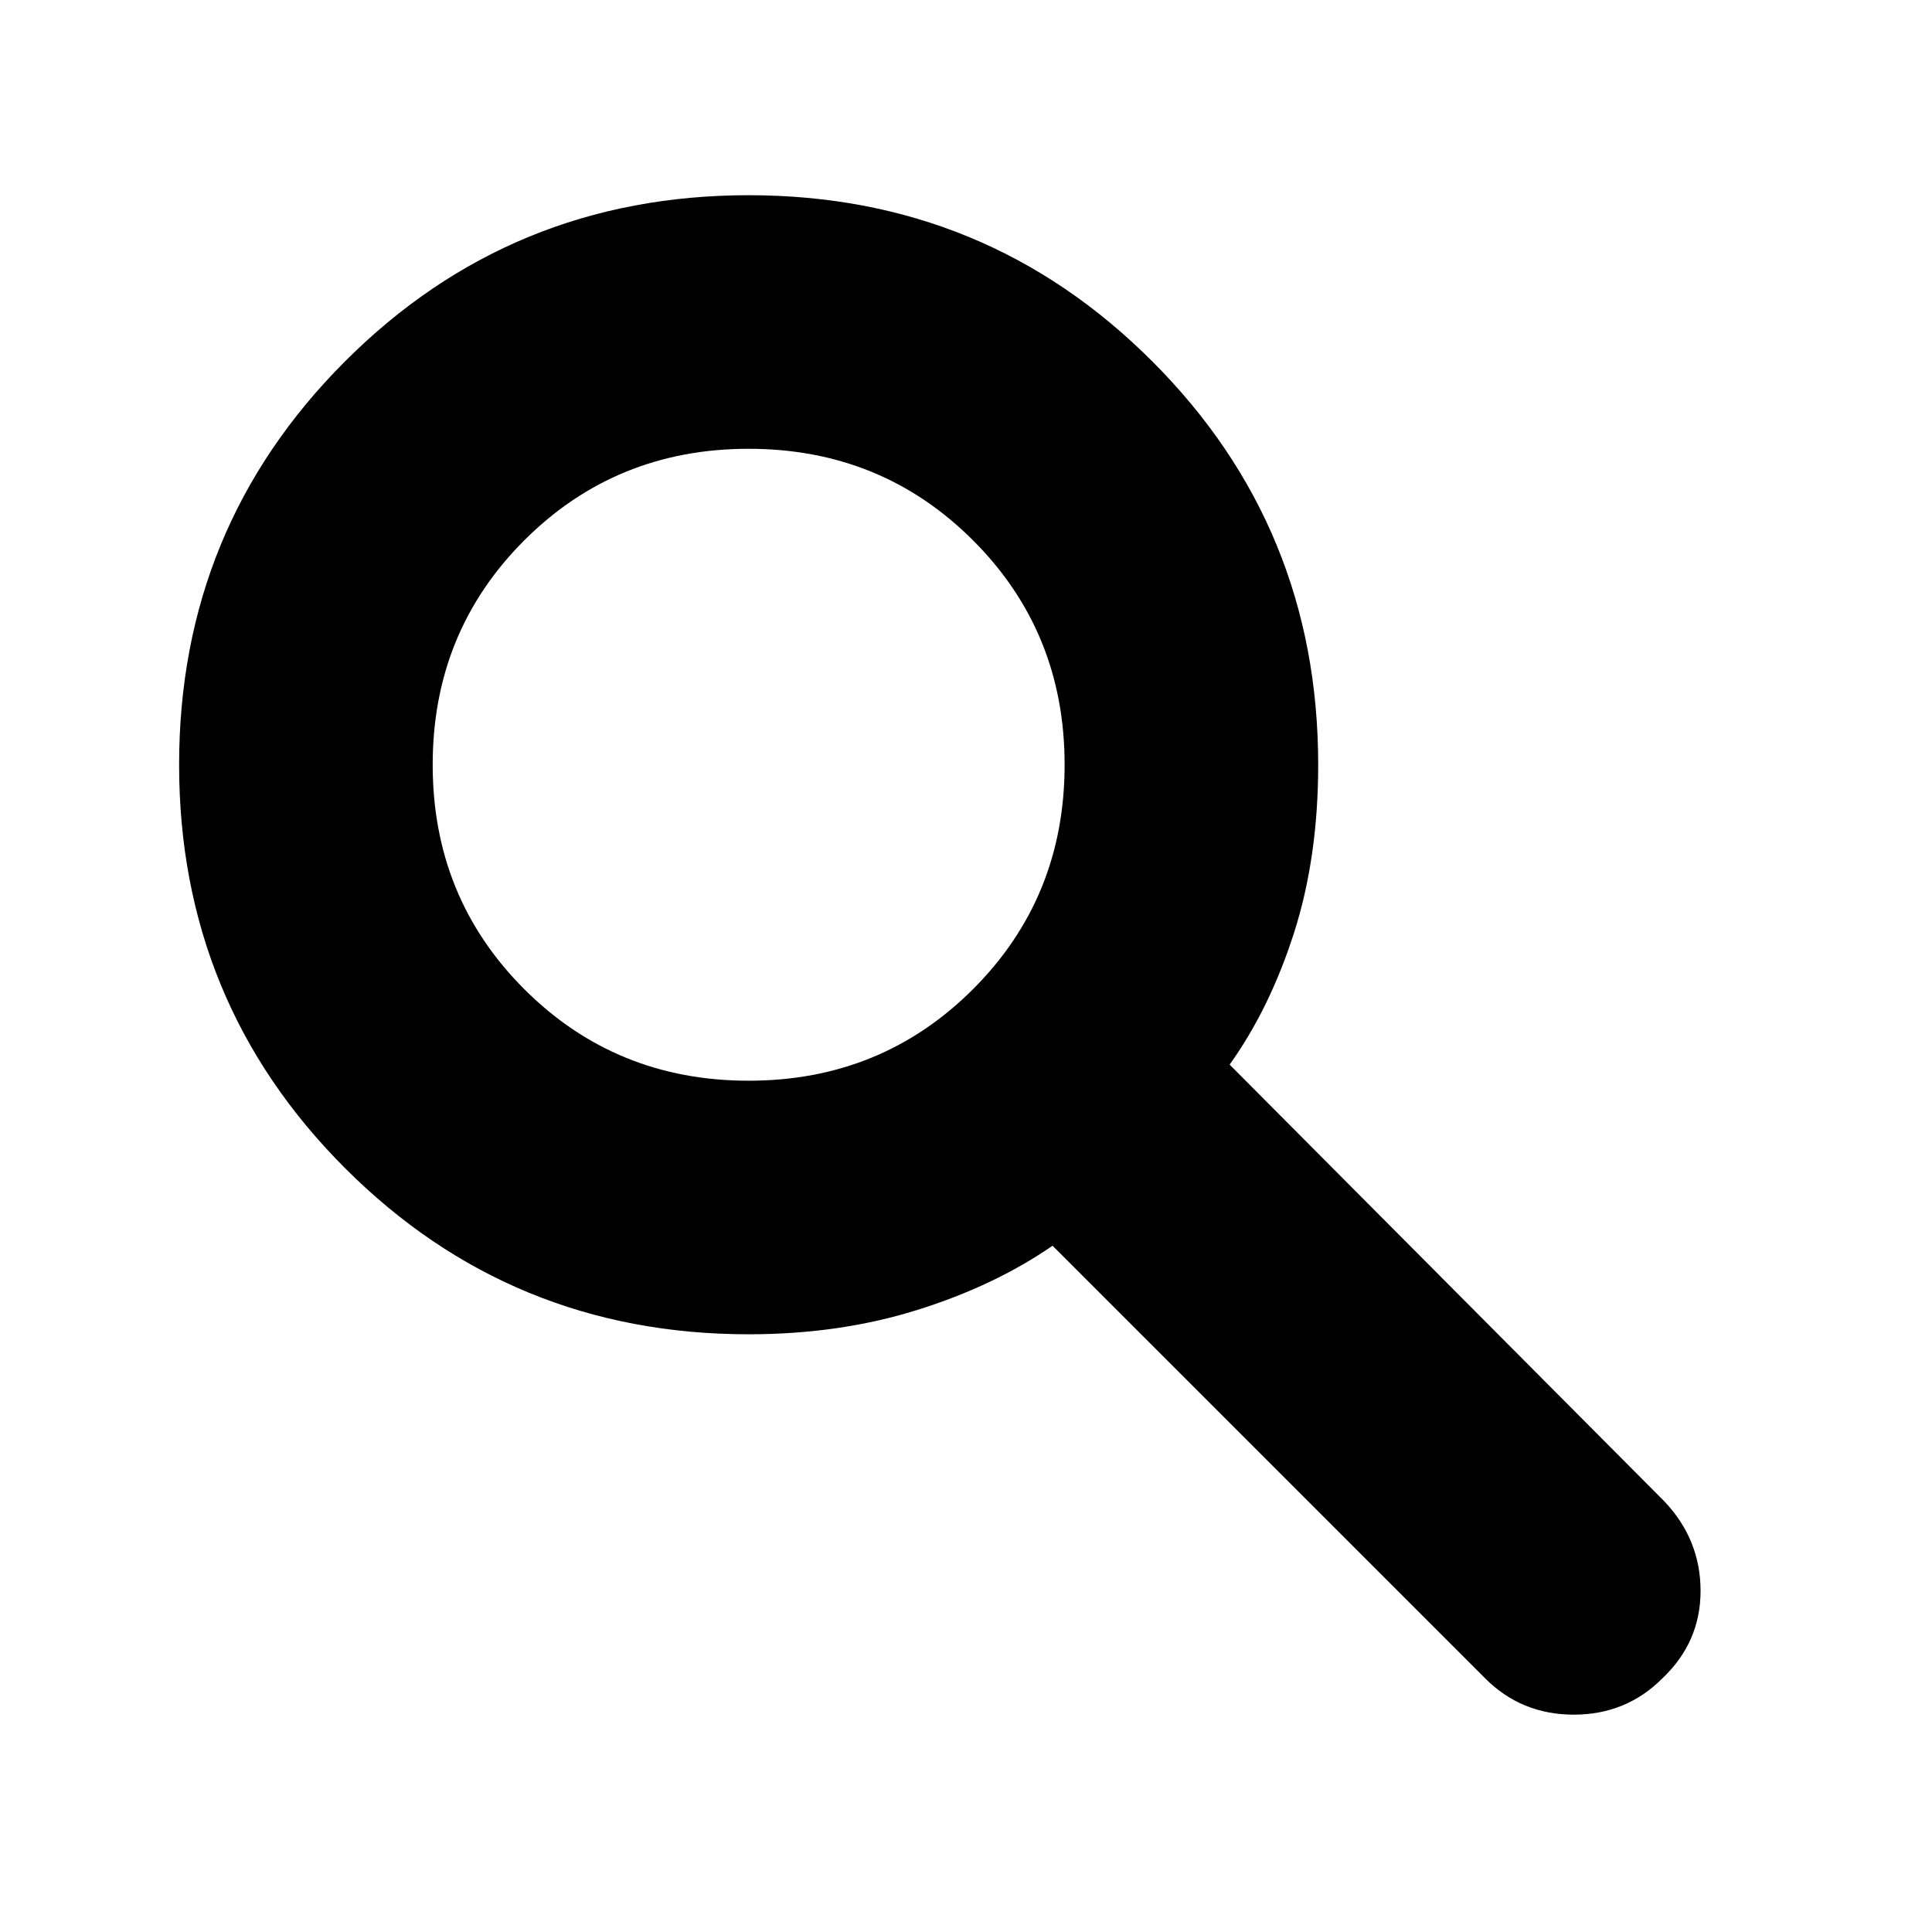
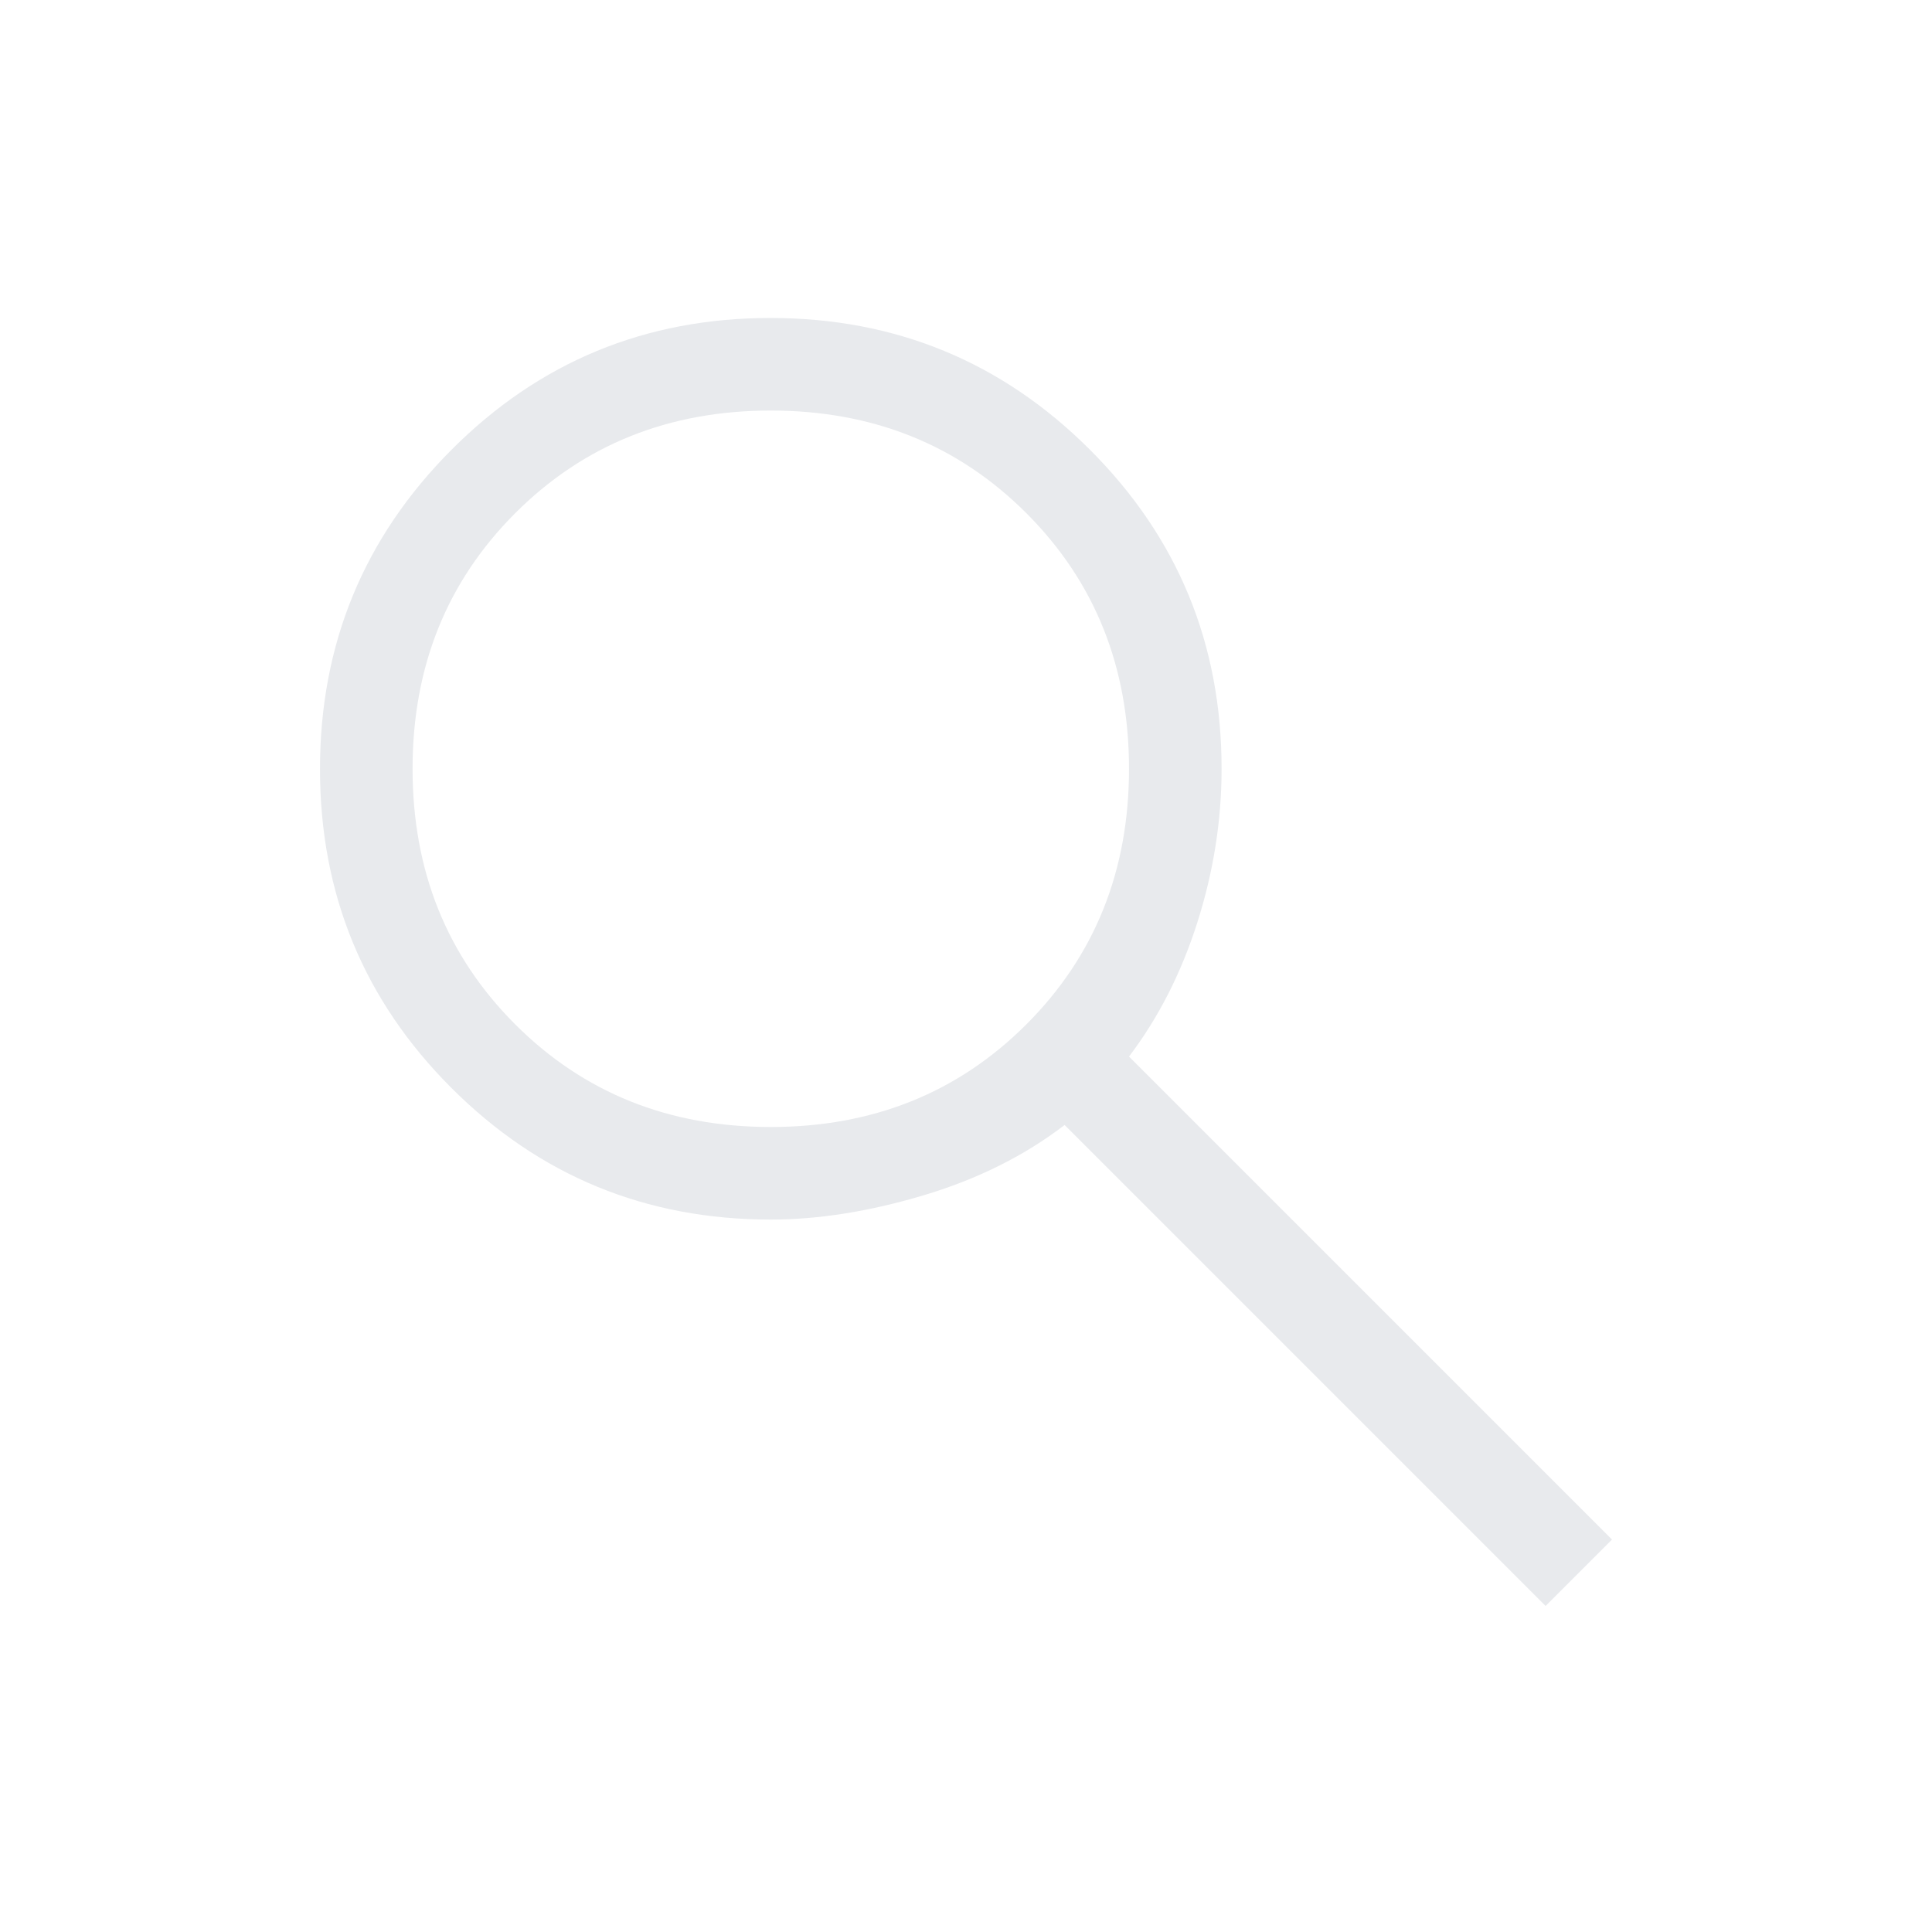
- <svg xmlns="http://www.w3.org/2000/svg" height="24px" viewBox="0 -960 960 960" width="24px" fill="#000">
-   <path d="M372-297q-118 0-200.5-82.5T89-580q0-118 82.5-200.5T372-863q118 0 200.5 82.5T655-580q0 46-12 83.5T611-431l216 217q18 19 18 44.5T826-126q-18 18-44 18t-44-18L523-341q-29 20-67.5 32T372-297Zm0-126q66 0 111.5-45.5T529-580q0-66-45.5-111.5T372-737q-66 0-111.5 45.5T215-580q0 66 45.5 111.5T372-423Z" />
+ <svg xmlns="http://www.w3.org/2000/svg" height="24px" viewBox="0 -960 960 960" width="24px" fill="#e8eaed">
+   <path d="M768-162 529-401q-30 23-70.29 35-40.29 12-75.68 12-93.26 0-158.65-65.34Q159-484.67 159-577.84q0-93.16 65.34-158.66 65.33-65.5 158.5-65.5 93.16 0 158.66 65.38Q607-671.23 607-577.97q0 38.39-12 76.18Q583-464 561-435l240 240-33 33ZM383-400q76 0 127-51t51-127q0-76-51-127t-127-51q-76 0-127 51t-51 127q0 76 51 127t127 51Z" />
</svg>
